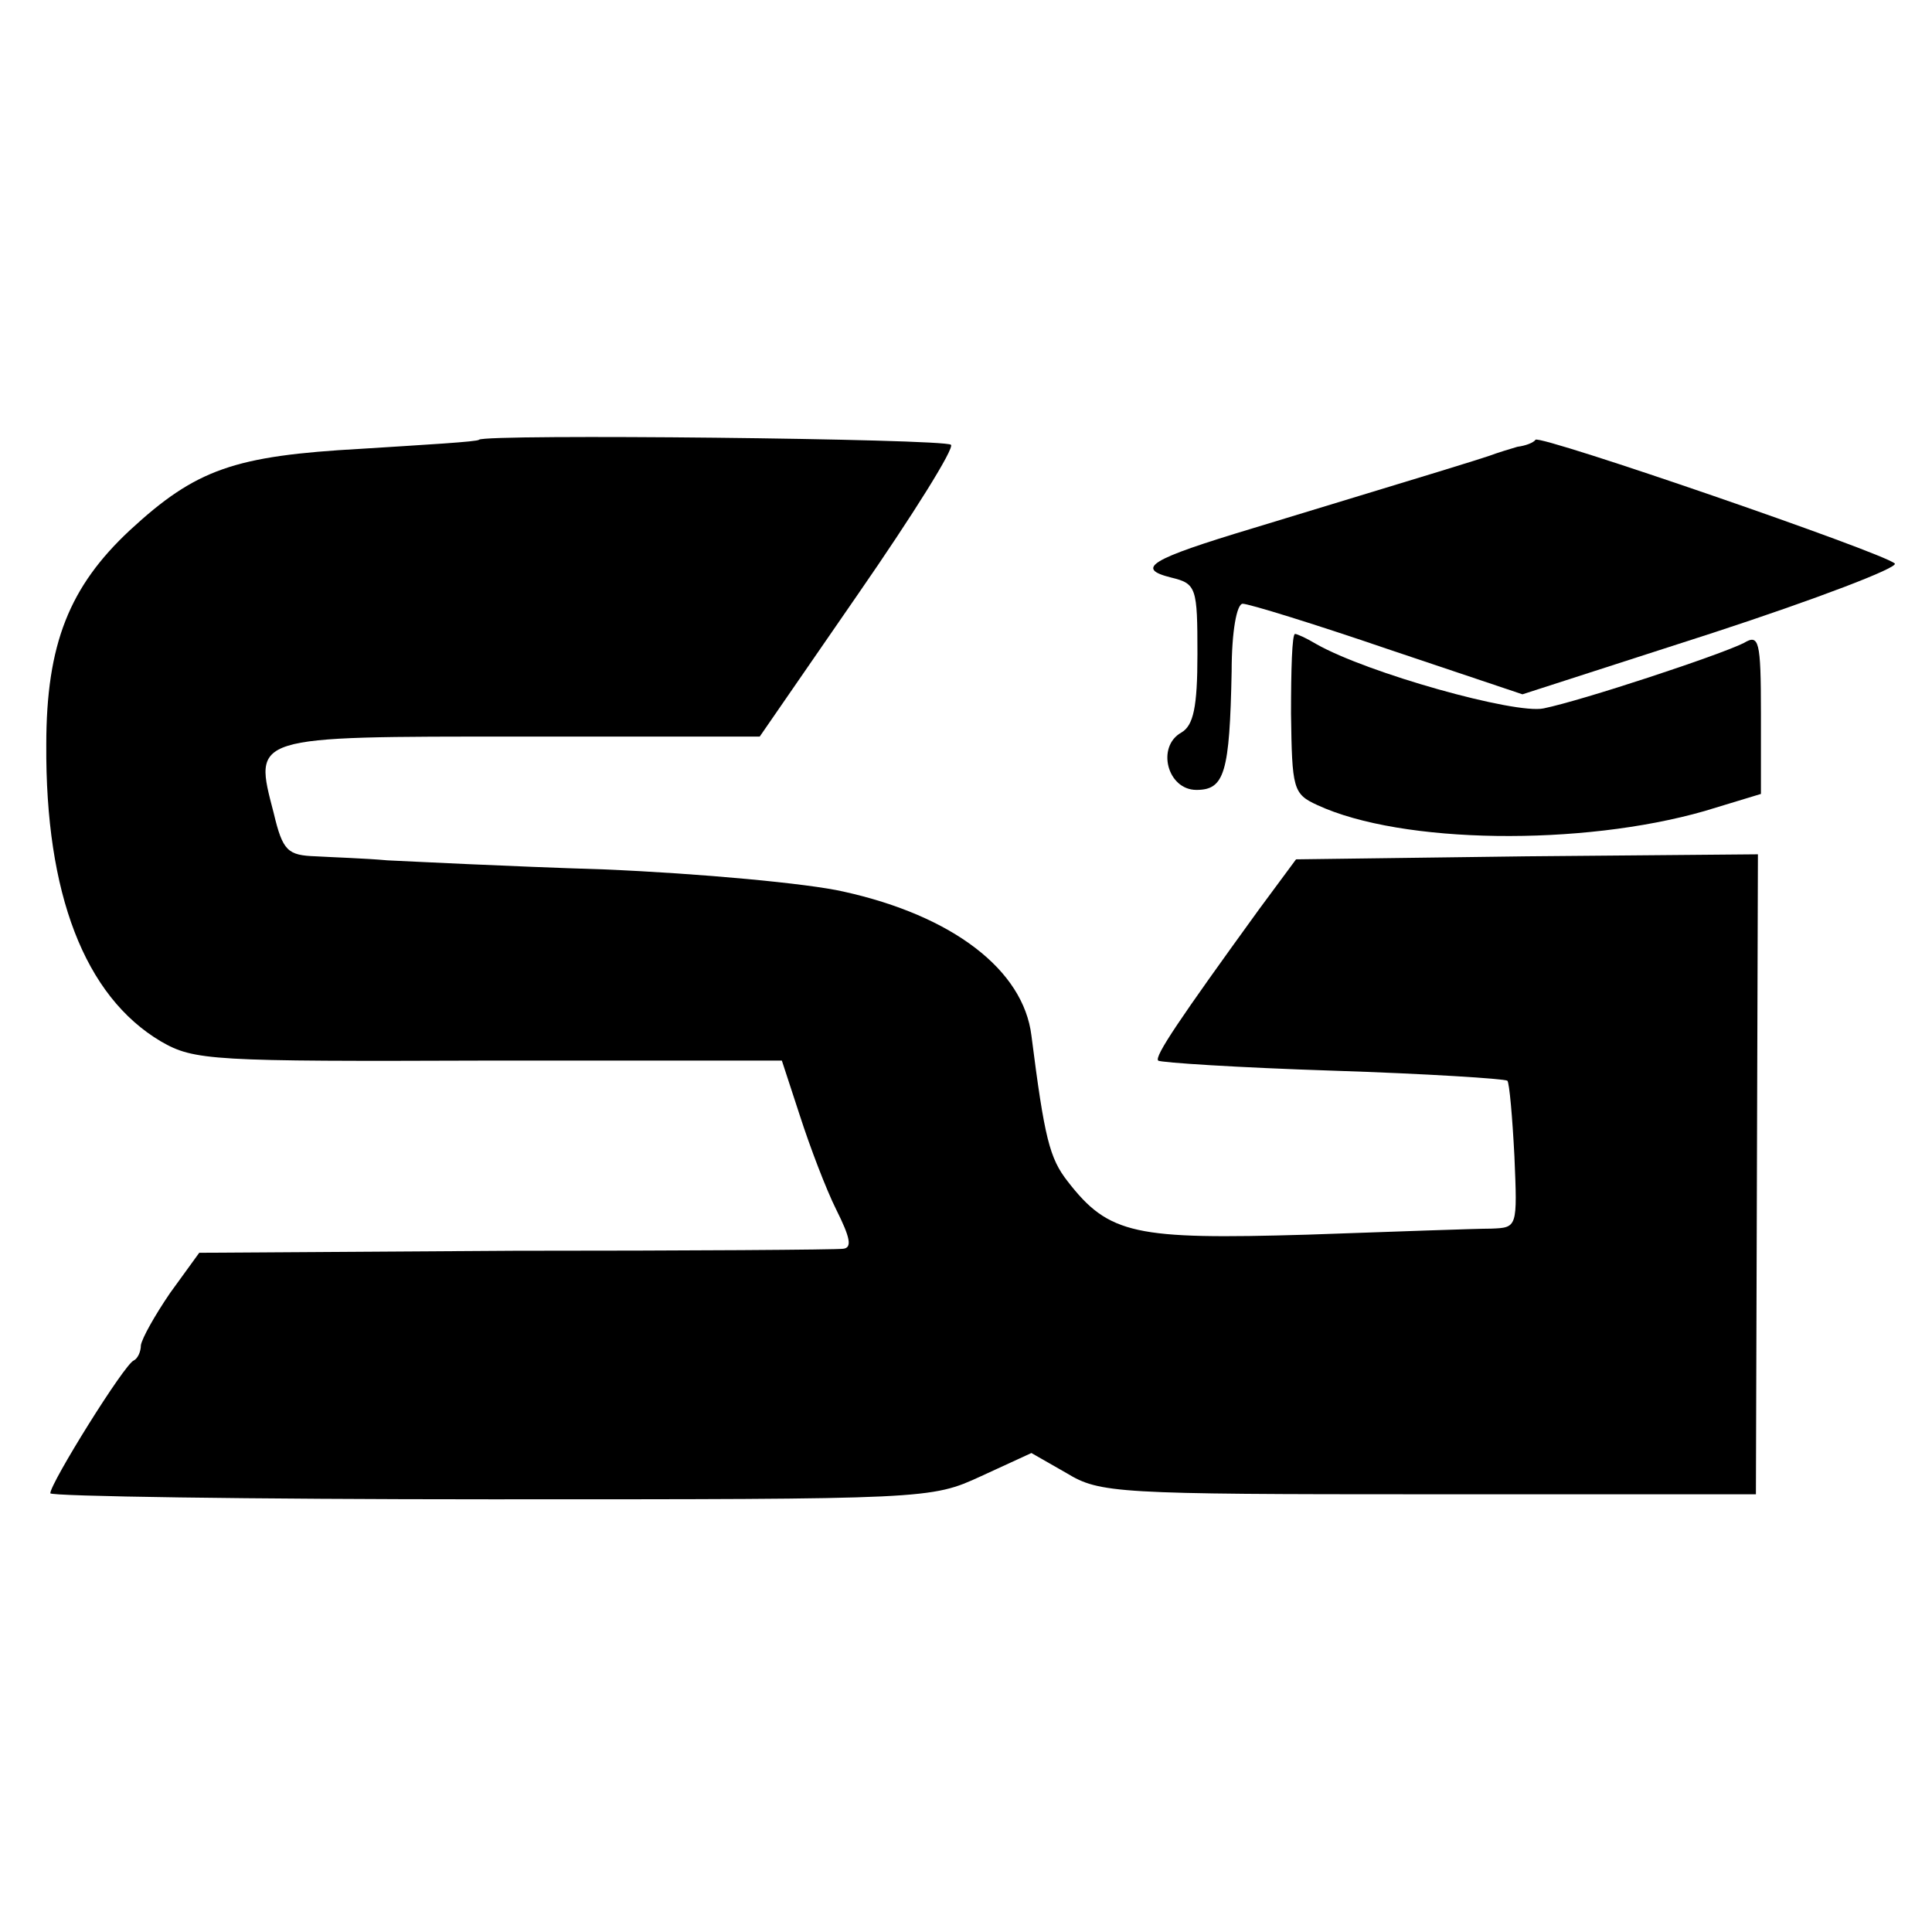
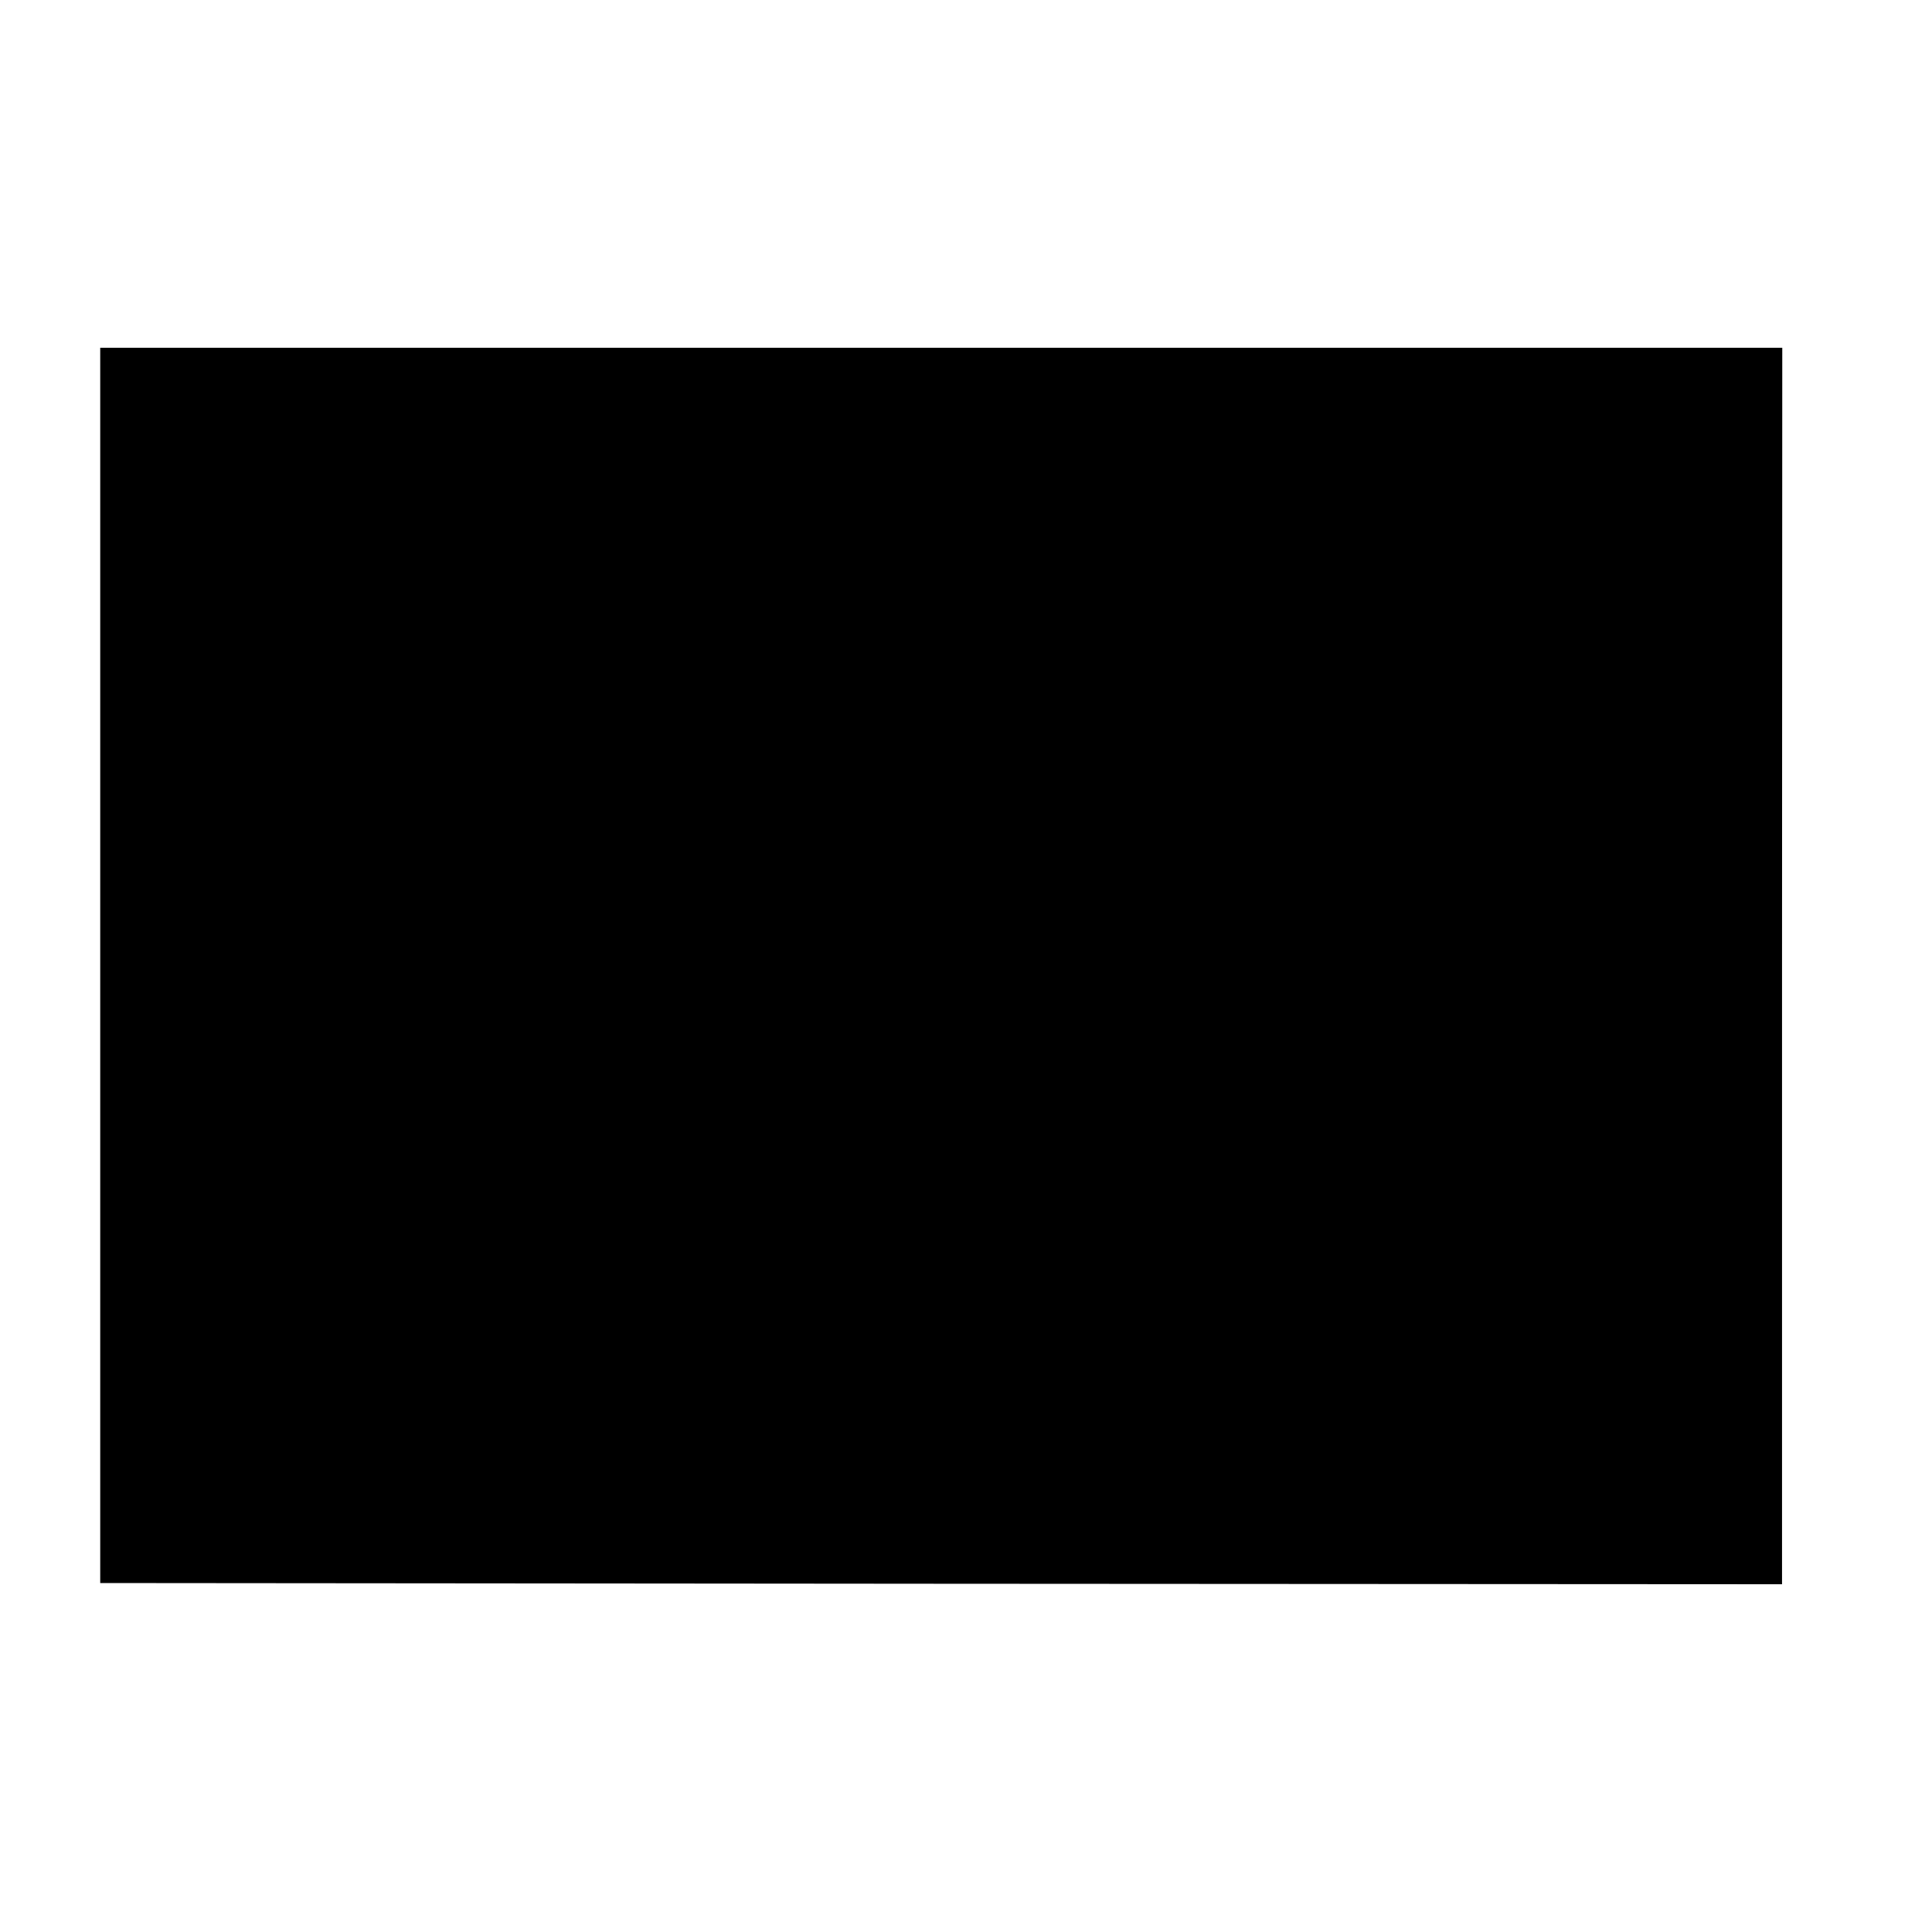
- <svg xmlns="http://www.w3.org/2000/svg" version="1.0" width="192pt" height="192pt" viewBox="0 0 192 192" preserveAspectRatio="xMidYMid meet">
-   <g transform="translate(0,192) scale(0.1,-0.1)" fill="#000000" stroke="none">
-     <path d="M476 1483 c-1 -2 -54 -5 -117 -9 -126 -7 -164 -20 -230 -81 -60 -56 -83 -113 -83 -213 -1 -148 38 -250 114 -295 33 -19 50 -20 326 -19 l291 0 18 -55 c10 -31 26 -73 36 -93 14 -28 16 -38 7 -39 -7 -1 -154 -2 -327 -2 l-313 -2 -29 -40 c-15 -22 -28 -45 -29 -52 0 -6 -3 -13 -7 -15 -9 -3 -83 -122 -83 -132 0 -3 197 -6 438 -6 435 0 437 0 487 23 l50 23 35 -20 c33 -20 49 -21 360 -21 l325 0 1 318 1 318 -230 -2 -229 -3 -37 -50 c-79 -109 -104 -146 -100 -150 2 -2 80 -7 173 -10 93 -3 171 -8 174 -10 2 -2 5 -36 7 -75 3 -71 3 -71 -23 -72 -15 0 -97 -3 -183 -6 -171 -5 -197 0 -238 53 -18 23 -23 43 -36 145 -8 65 -78 119 -187 143 -35 8 -142 18 -238 22 -96 3 -193 8 -215 9 -22 2 -54 3 -71 4 -28 1 -33 5 -42 43 -20 77 -24 76 245 76 l238 0 98 142 c54 78 96 145 92 148 -6 6 -463 11 -469 5z" />
-     <path d="M1526 1483 c-2 -3 -10 -6 -18 -7 -7 -2 -20 -6 -28 -9 -15 -5 -44 -14 -235 -72 -103 -31 -117 -40 -81 -49 25 -6 26 -10 26 -76 0 -53 -4 -71 -16 -78 -25 -14 -14 -57 15 -57 28 0 33 17 35 118 0 39 5 67 11 67 6 0 71 -20 144 -45 l134 -45 189 61 c104 34 185 65 181 69 -12 11 -352 128 -357 123z" />
-     <path d="M1283 1211 c1 -75 2 -80 26 -91 84 -39 263 -41 385 -6 l56 17 0 80 c0 73 -2 79 -17 70 -24 -12 -160 -57 -199 -65 -28 -6 -175 35 -226 64 -10 6 -19 10 -21 10 -3 0 -4 -36 -4 -79z" />
+ <svg xmlns="http://www.w3.org/2000/svg" version="1.0" width="800pt" height="800pt" viewBox="0 0 800 800" preserveAspectRatio="xMidYMid meet">
+   <g transform="translate(0,800) scale(0.1,-0.1)" fill="#000000" stroke="none">
+     <path d="M415 4003 l0 -2558 3482 -3 3482 -2 0 2560 1 2560 -3483 0 -3482 0 0 -2557z" />
  </g>
</svg>
